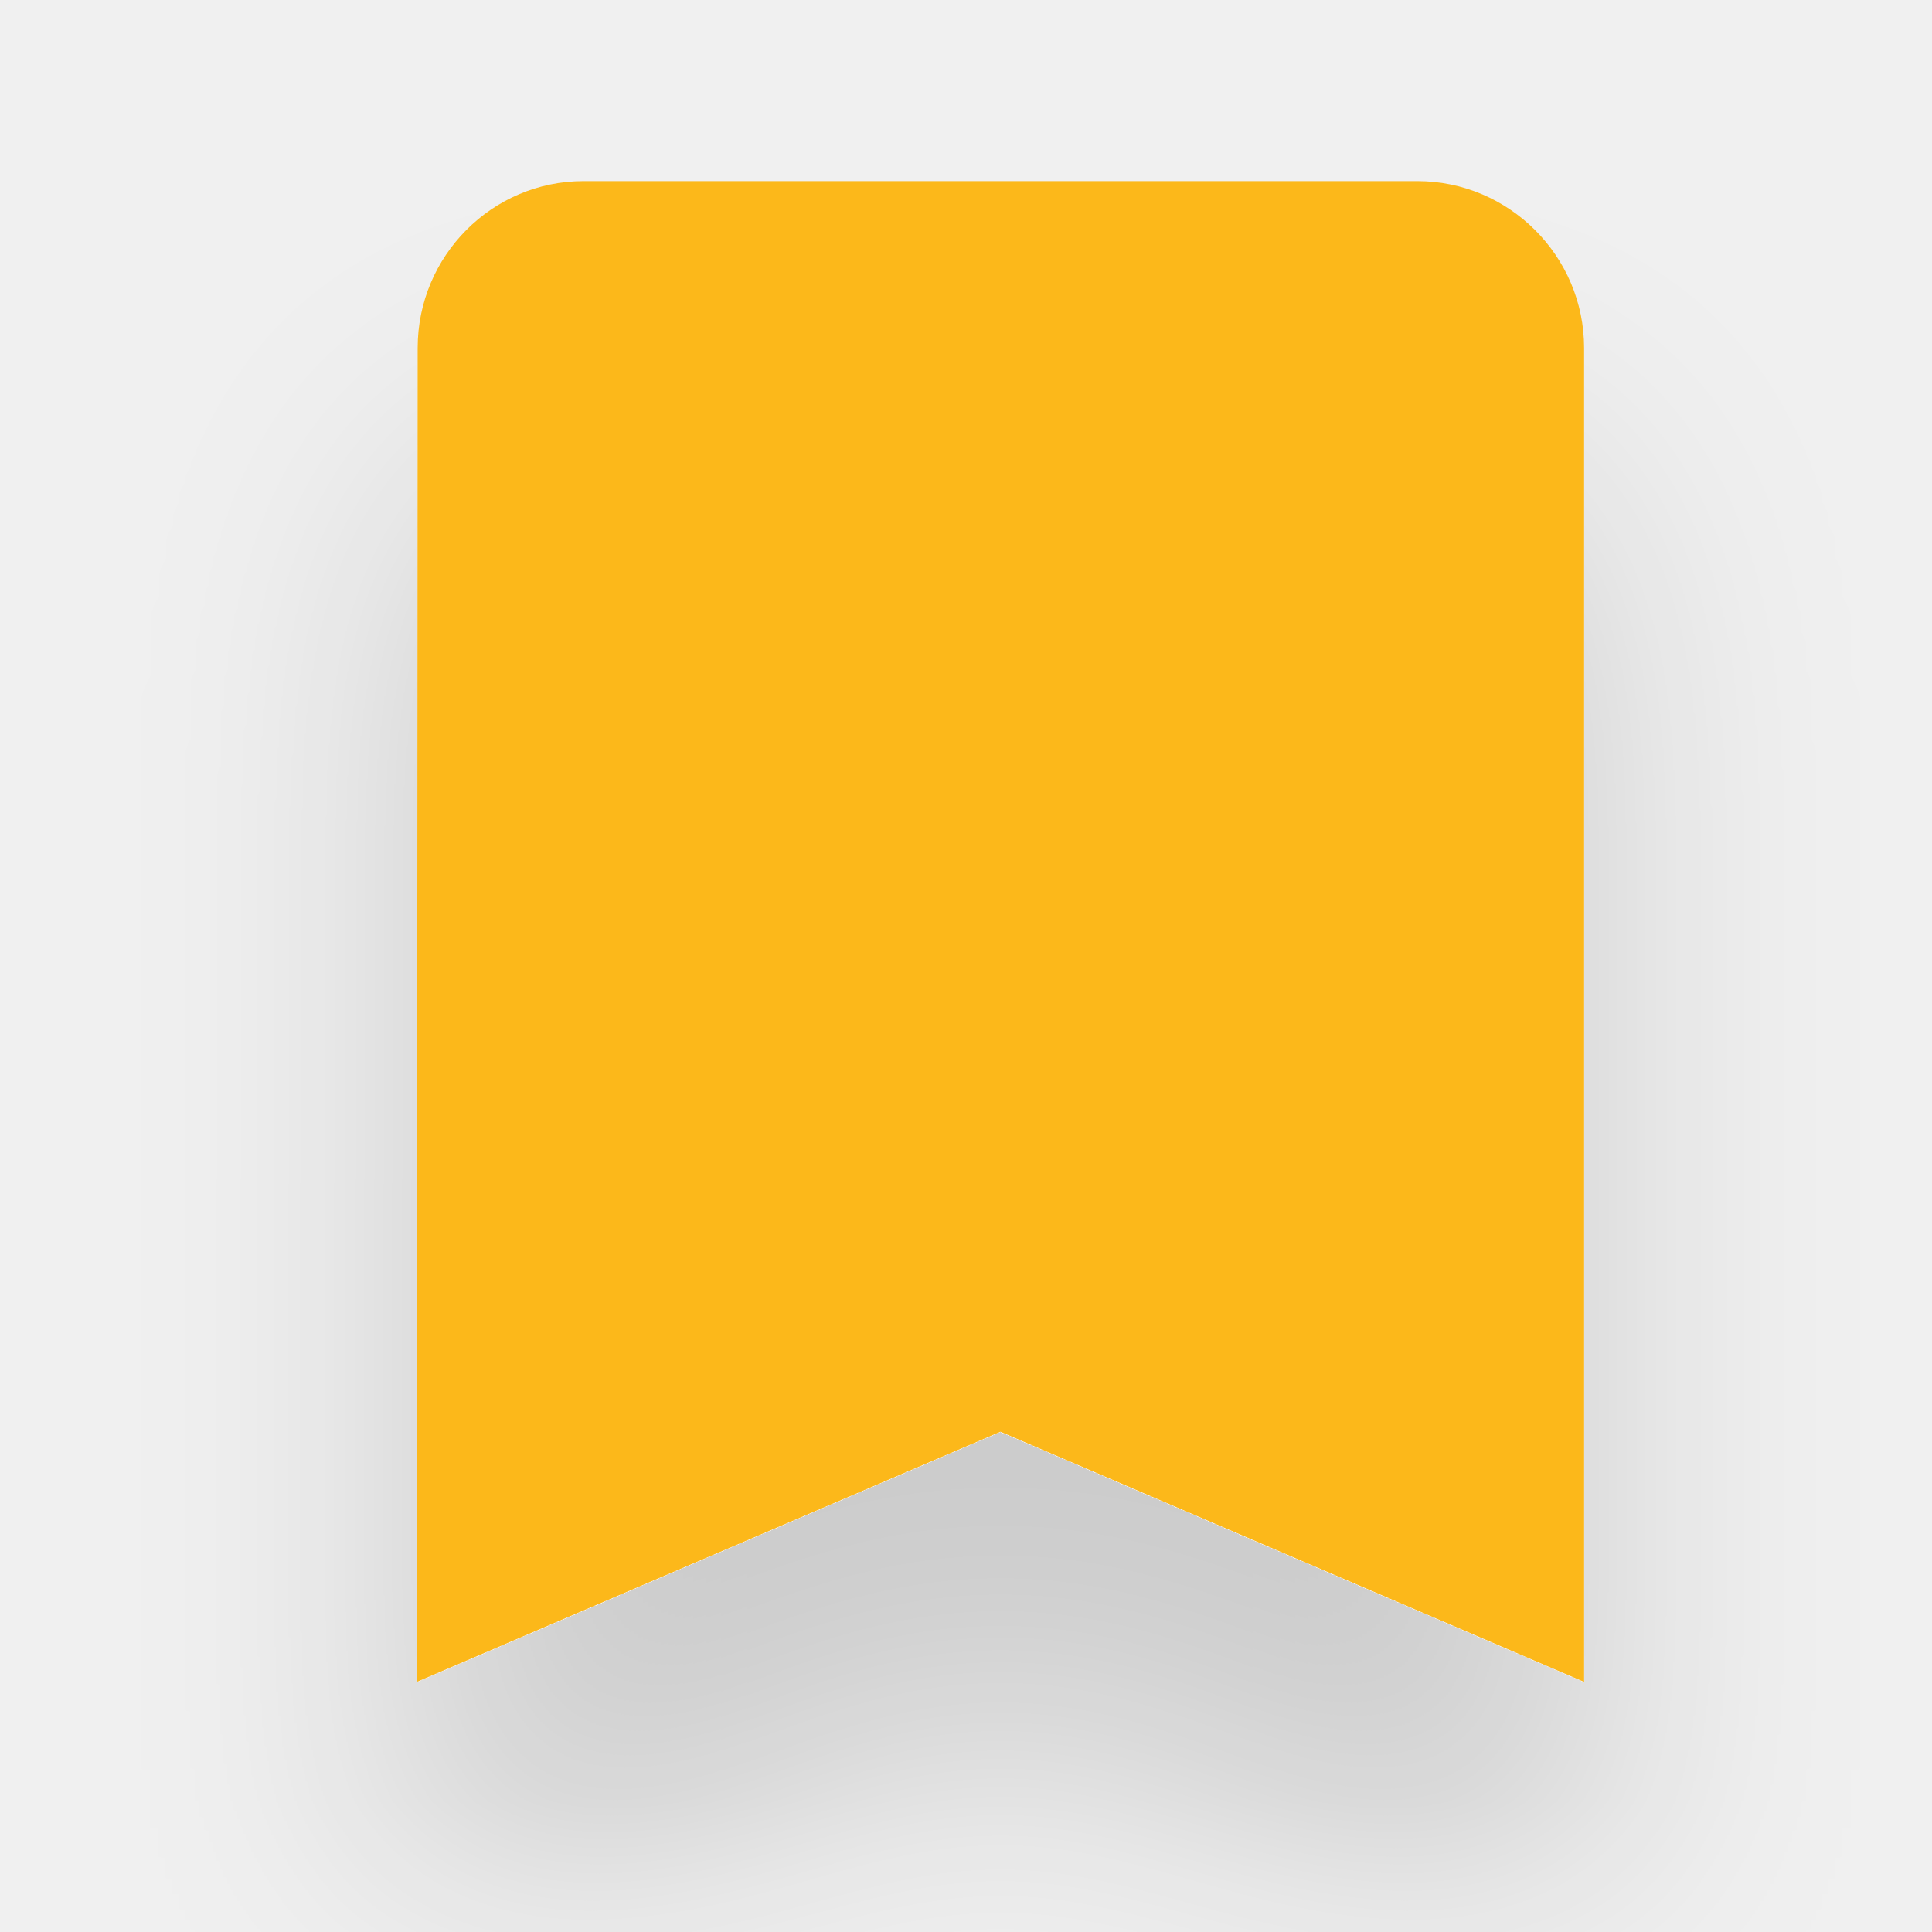
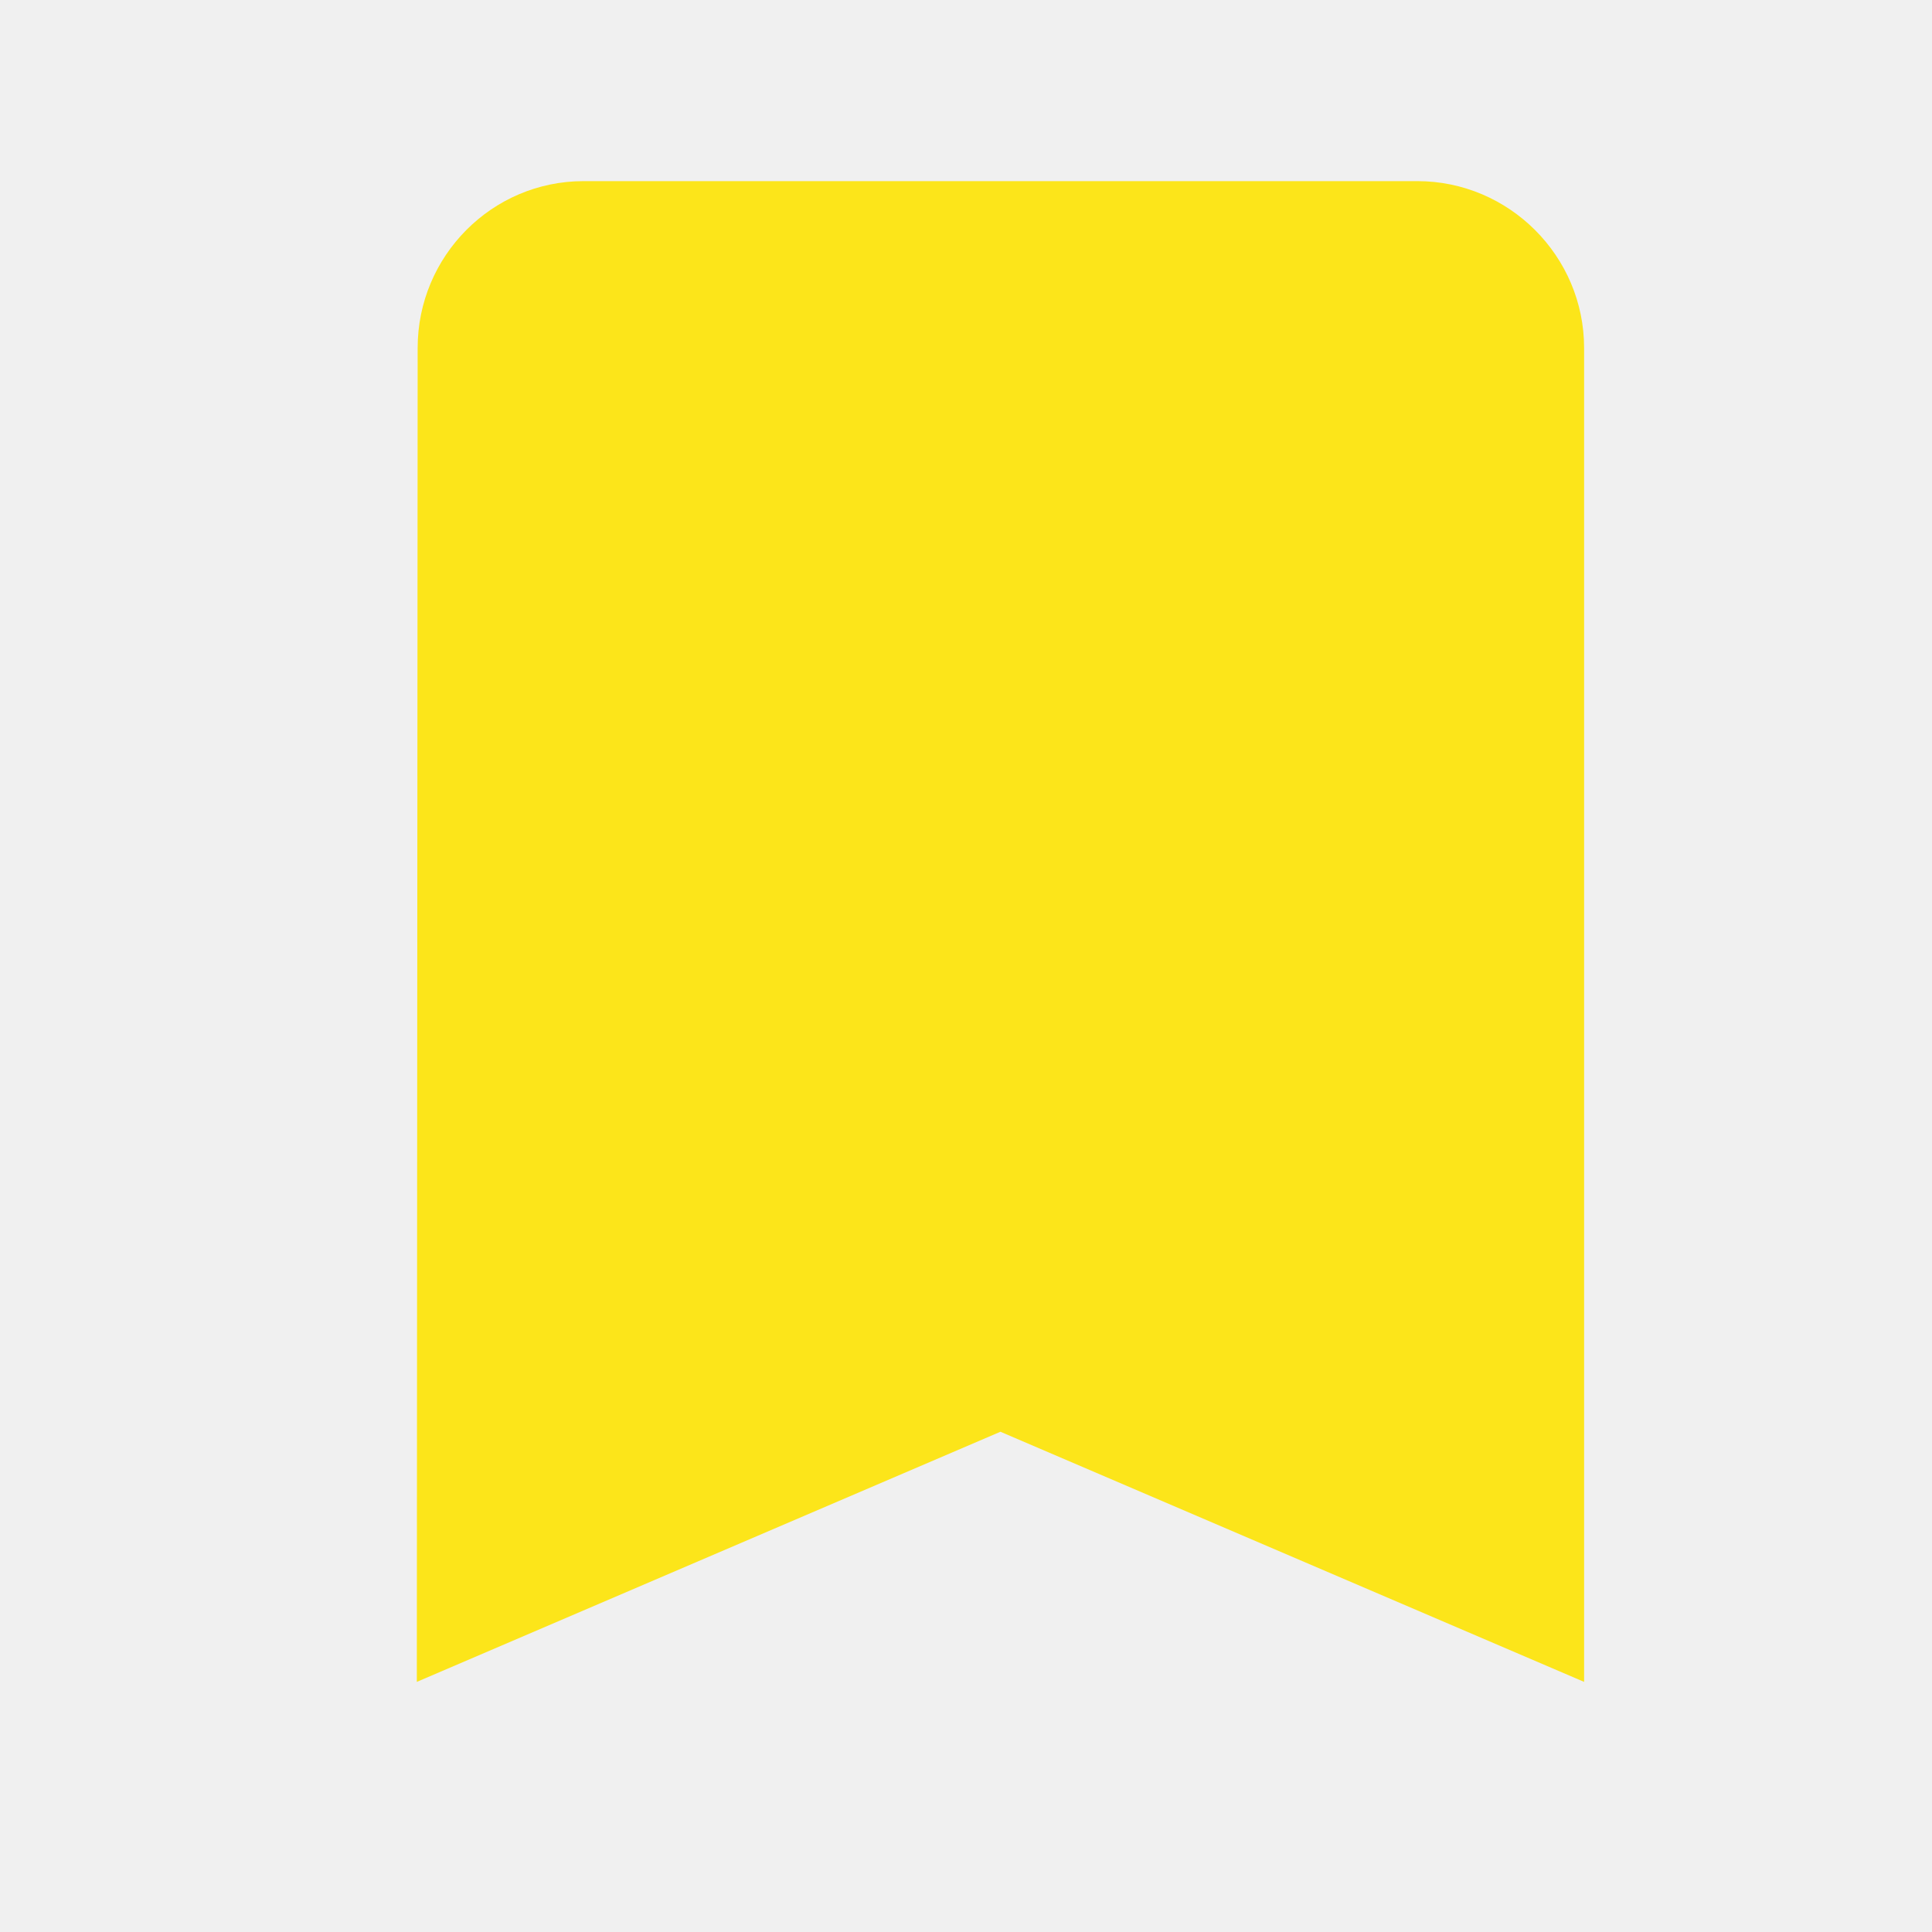
<svg xmlns="http://www.w3.org/2000/svg" width="28" height="28" viewBox="0 0 28 28" fill="none">
-   <g clip-path="url(#clip0_11292_6525)">
-     <g filter="url(#filter0_d_11292_6525)">
-       <path d="M20.541 2.625H8.458C7.129 2.625 6.053 3.712 6.053 5.042L6.041 24.375L14.499 20.75L22.958 24.375V5.042C22.958 3.712 21.87 2.625 20.541 2.625Z" fill="#FCB81A" />
+   <g clip-path="url(#clip0_4731_4243)">
+     <g clip-path="url(#clip1_4731_4243)">
+       <path d="M20.541 2.625H8.458C7.129 2.625 6.053 3.712 6.053 5.042L6.041 24.375L14.499 20.75L22.958 24.375V5.042C22.958 3.712 21.87 2.625 20.541 2.625Z" fill="#FCE51A" />
    </g>
  </g>
  <defs>
-     <filter id="filter0_d_11292_6525" x="2.041" y="2.625" width="24.917" height="29.75" filterUnits="userSpaceOnUse" color-interpolation-filters="sRGB">
-       <feFlood flood-opacity="0" result="BackgroundImageFix" />
-       <feColorMatrix in="SourceAlpha" type="matrix" values="0 0 0 0 0 0 0 0 0 0 0 0 0 0 0 0 0 0 127 0" result="hardAlpha" />
-       <feOffset dy="4" />
-       <feGaussianBlur stdDeviation="2" />
-       <feComposite in2="hardAlpha" operator="out" />
-       <feColorMatrix type="matrix" values="0 0 0 0 0 0 0 0 0 0 0 0 0 0 0 0 0 0 0.15 0" />
-       <feBlend mode="normal" in2="BackgroundImageFix" result="effect1_dropShadow_11292_6525" />
-       <feBlend mode="normal" in="SourceGraphic" in2="effect1_dropShadow_11292_6525" result="shape" />
-     </filter>
-     <clipPath id="clip0_11292_6525">
+     <clipPath id="clip0_4731_4243">
+       <rect width="28" height="28" fill="white" />
+     </clipPath>
+     <clipPath id="clip1_4731_4243">
      <rect width="29" height="29" fill="white" transform="translate(0 -1)" />
    </clipPath>
  </defs>
</svg>
